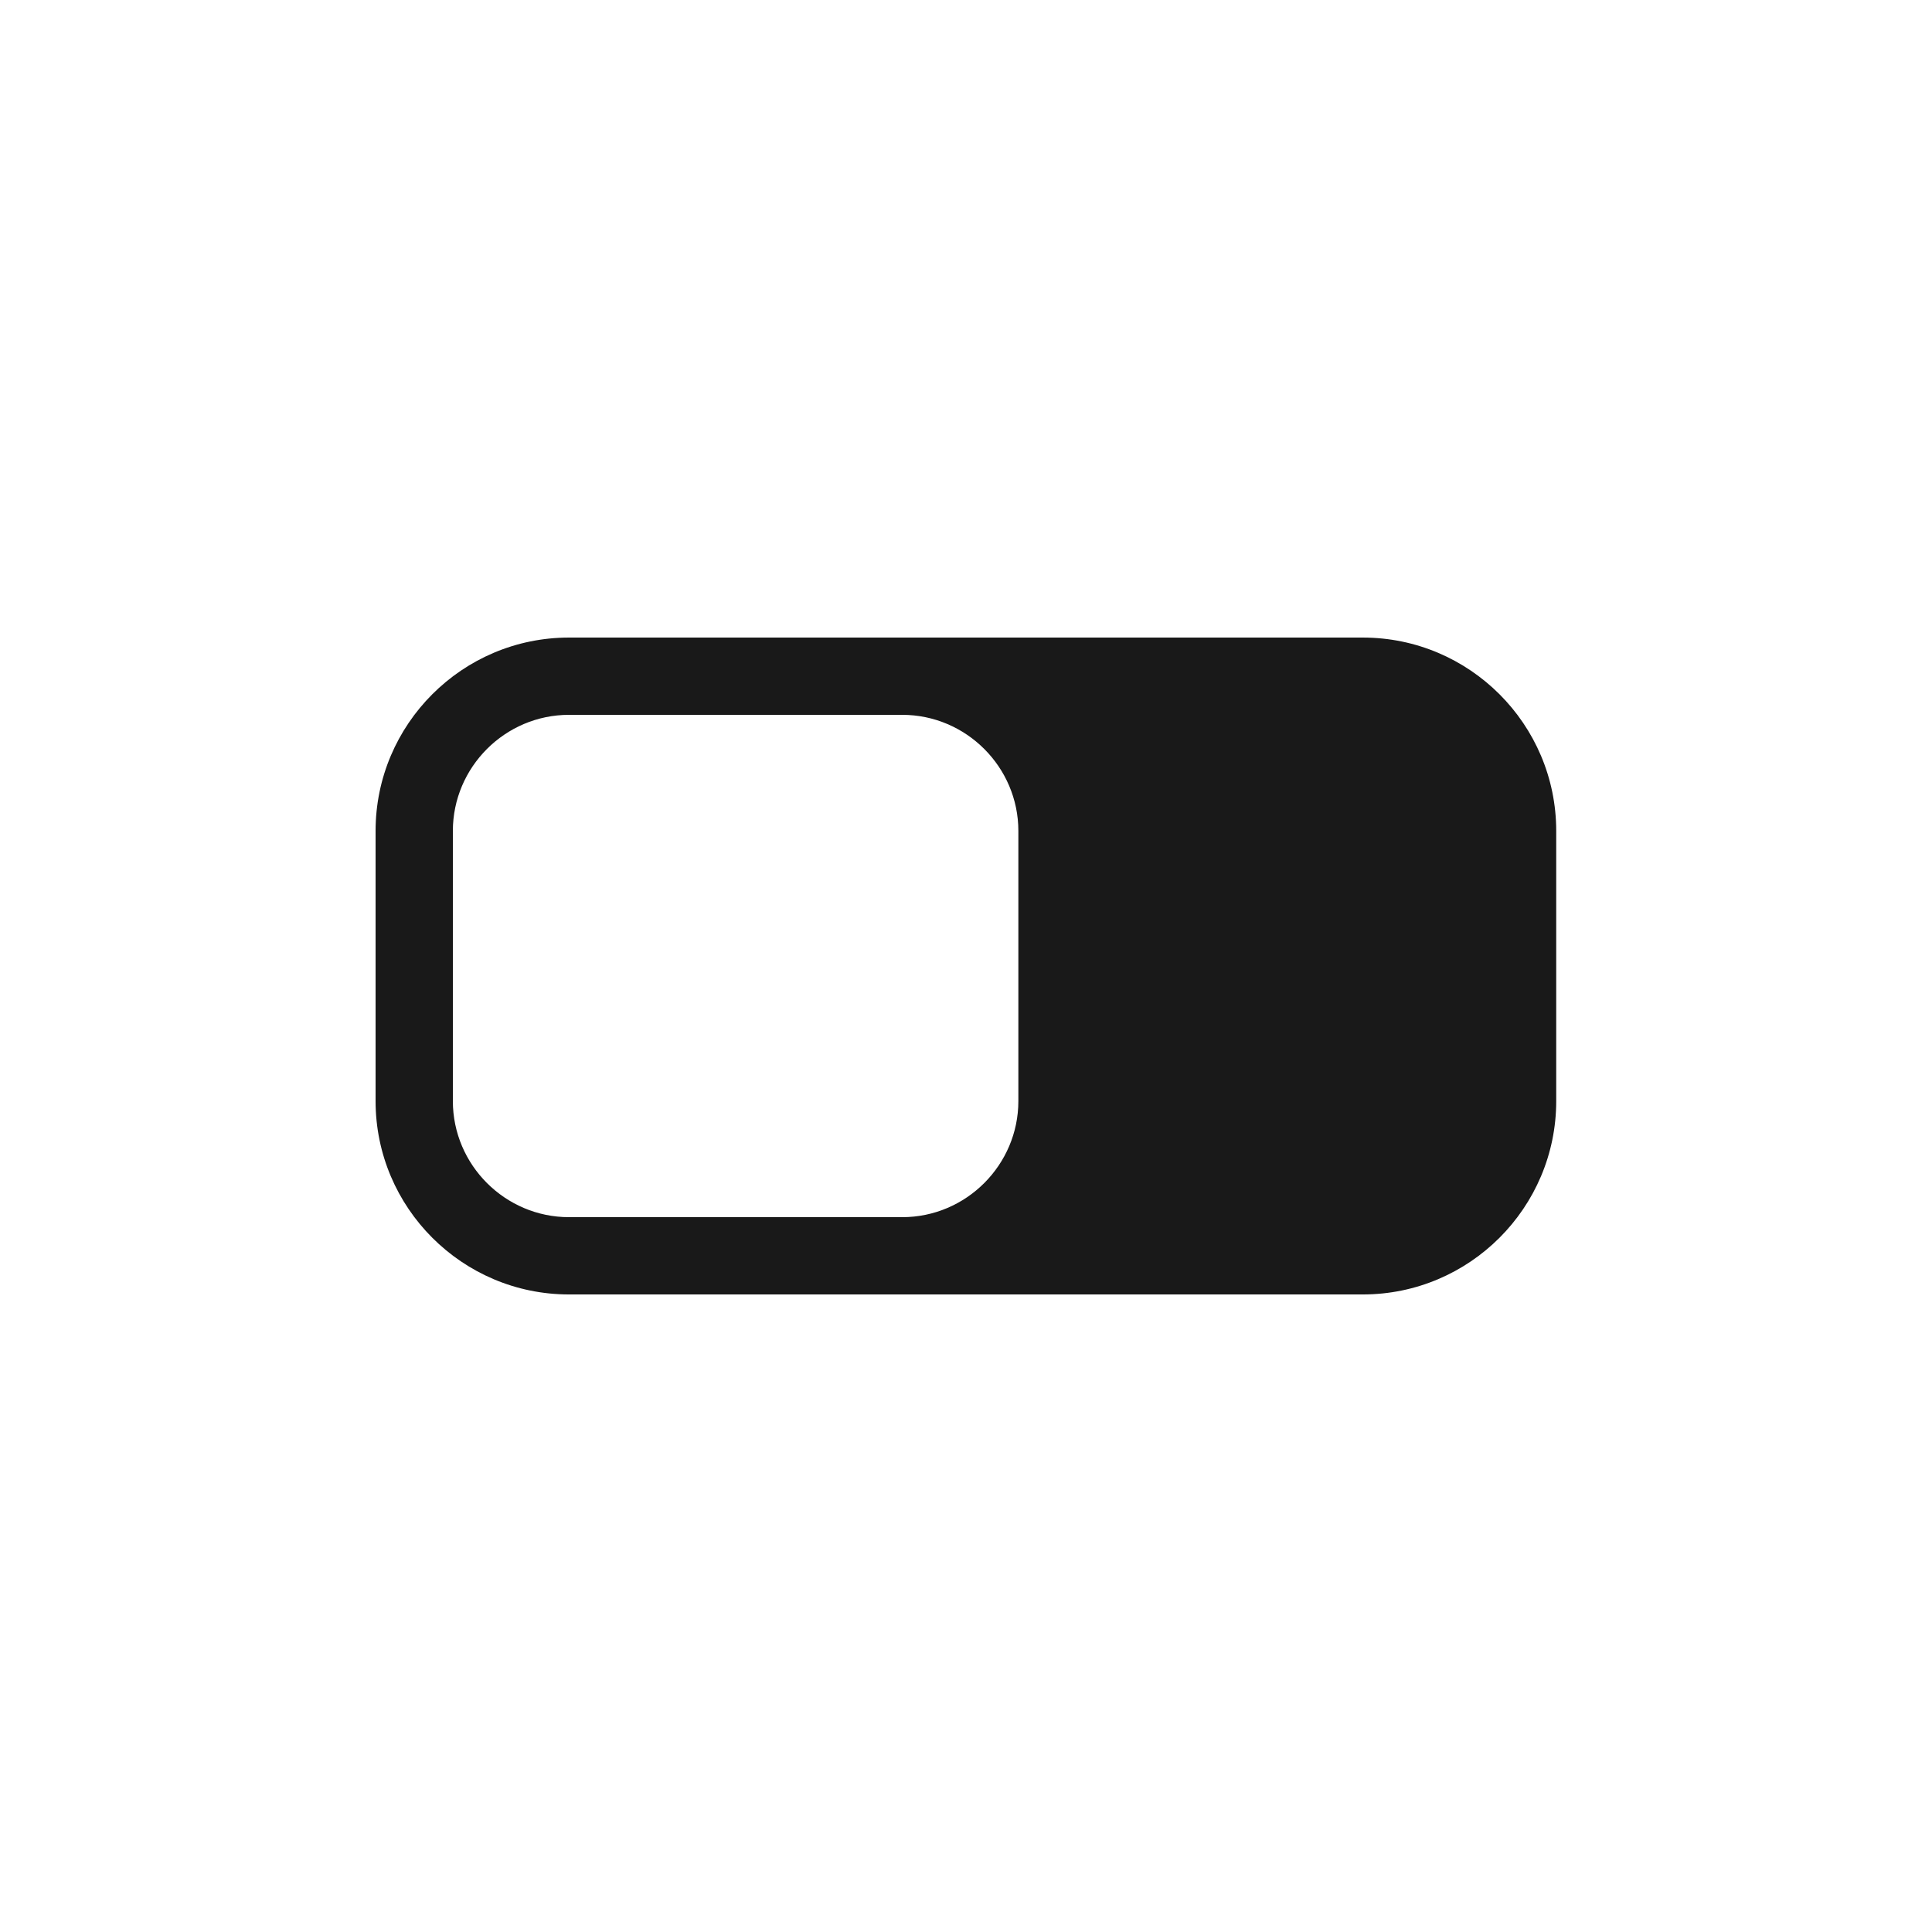
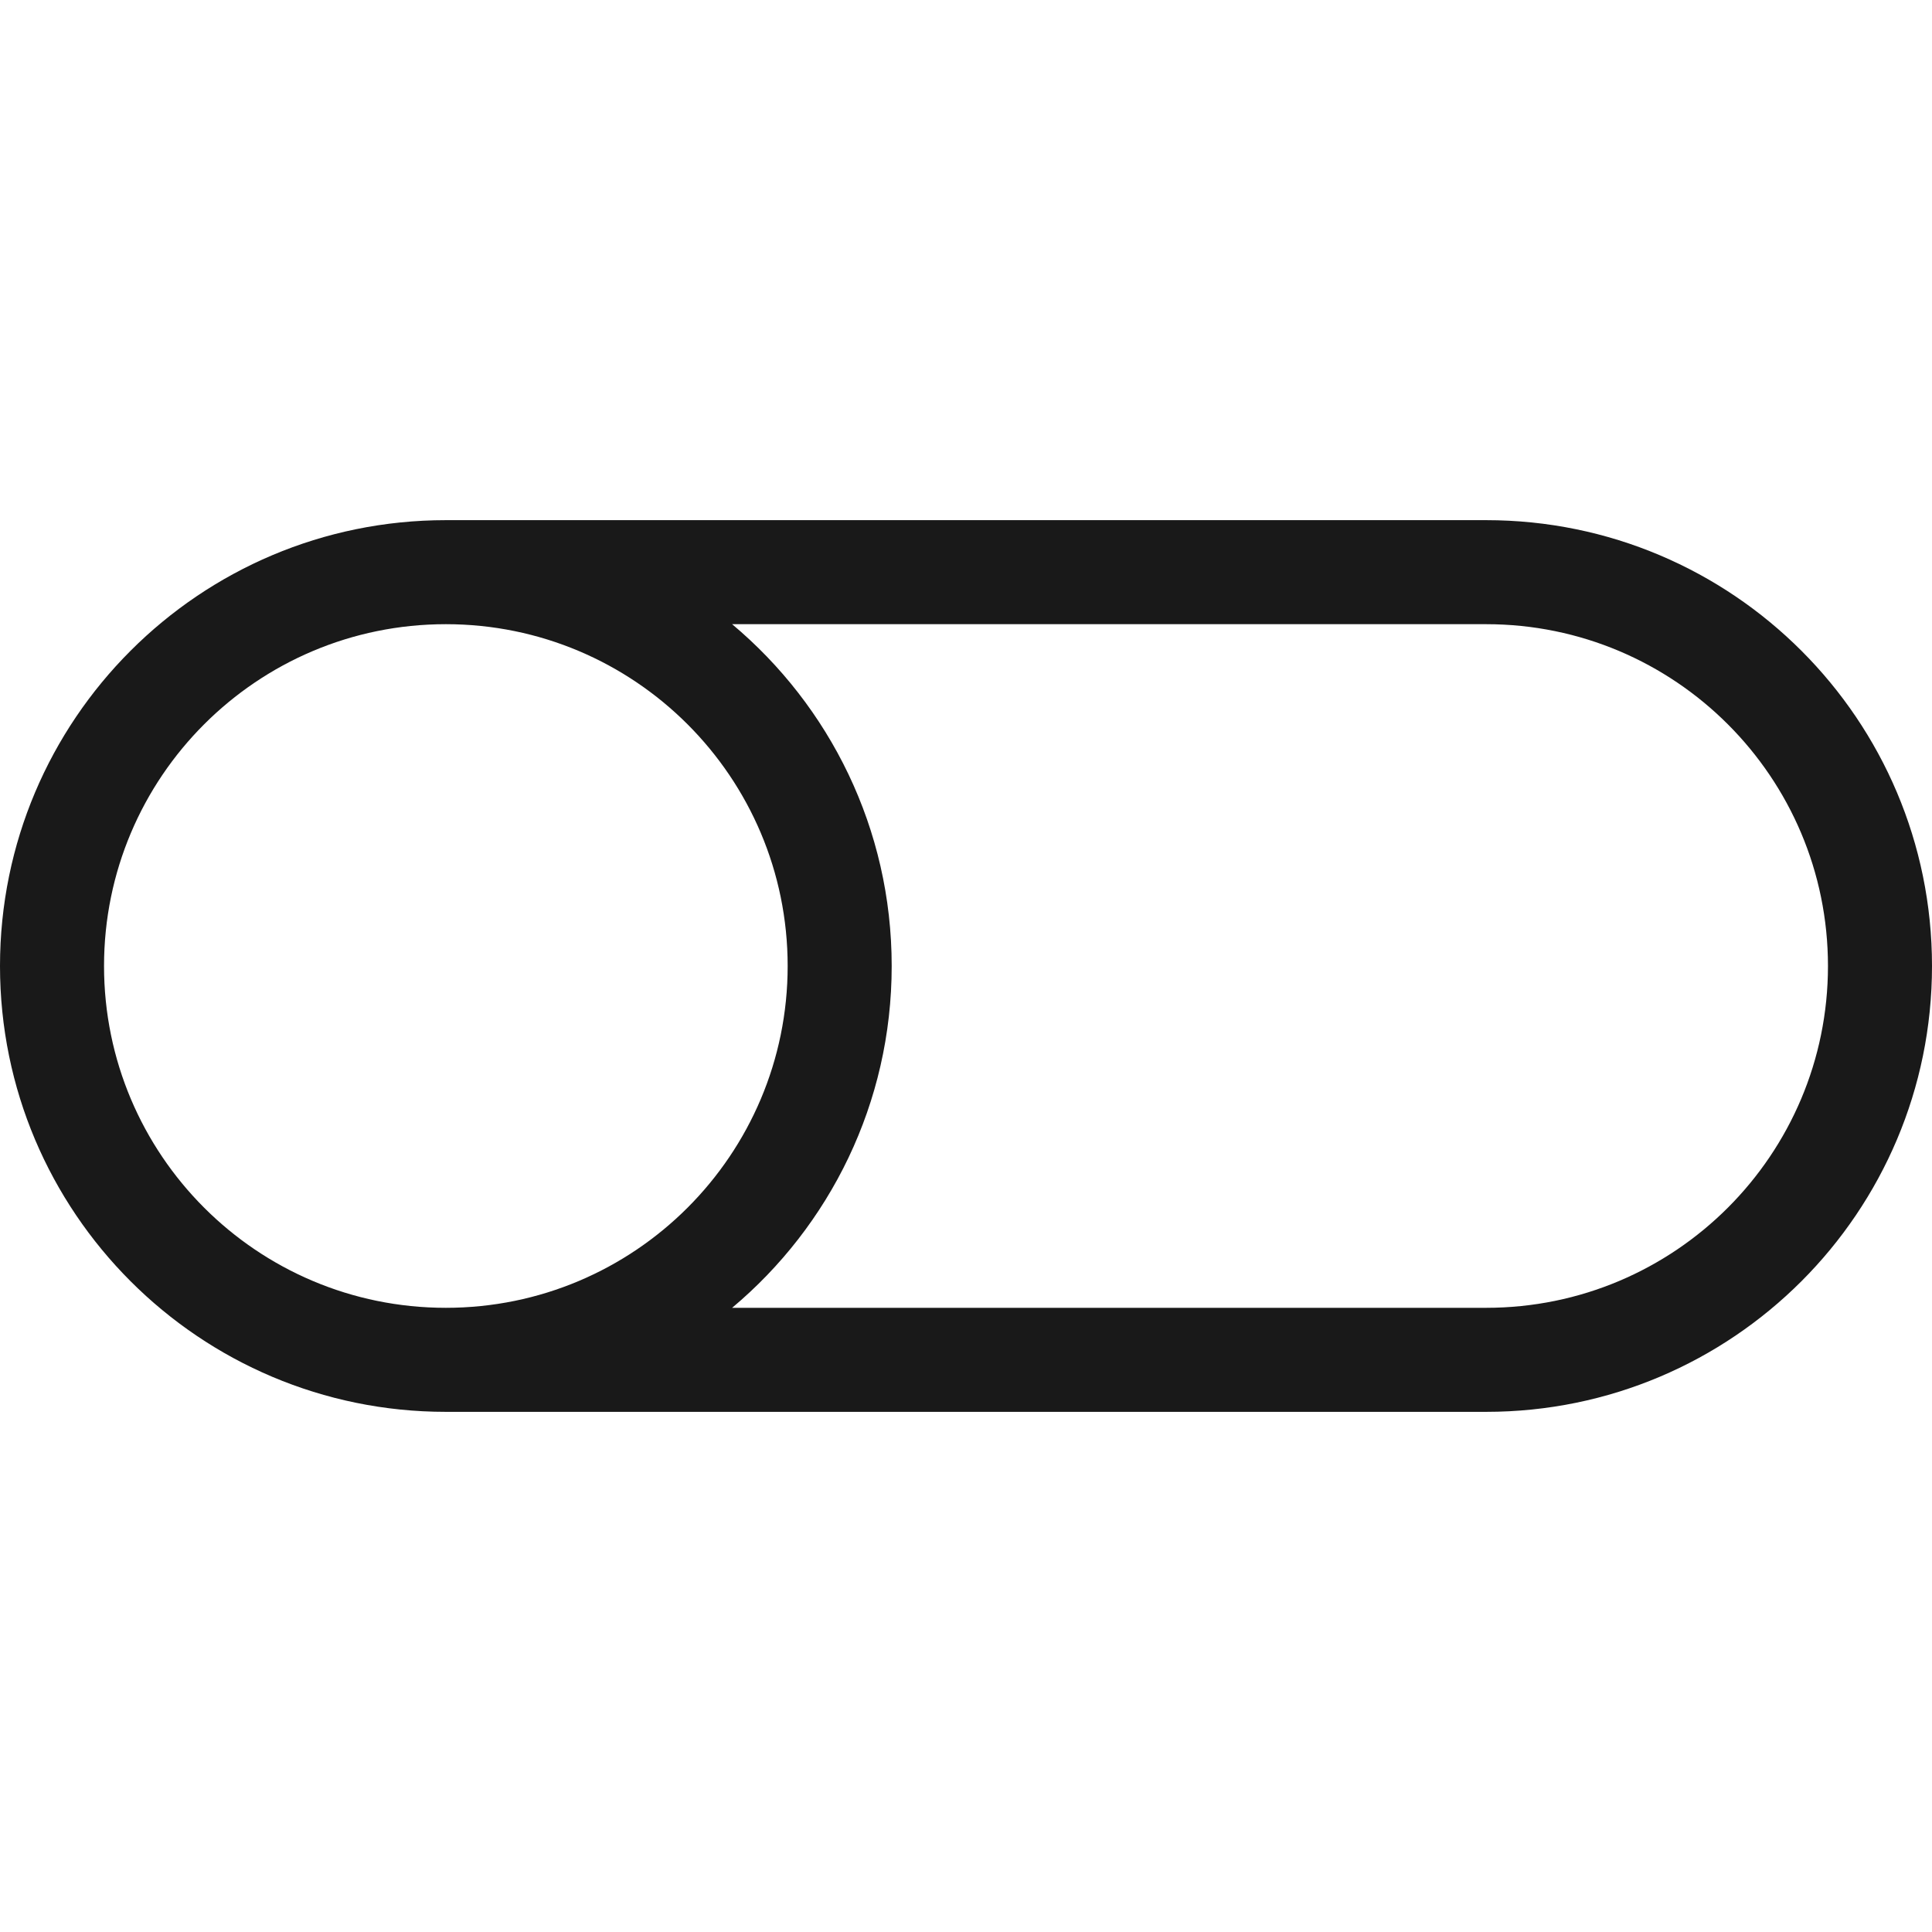
<svg xmlns="http://www.w3.org/2000/svg" width="260" height="260" viewBox="0 0 260 260" fill="none">
  <g opacity="0.9">
-     <path d="M76.57 85.801C62.219 85.801 50.544 97.475 50.544 111.827V148.175C50.544 162.527 62.219 174.201 76.57 174.201H183.404C197.756 174.201 209.429 162.527 209.429 148.175V111.827C209.429 97.475 197.756 85.801 183.404 85.801H76.569H76.57ZM137.047 148.174C137.047 156.754 130.027 163.801 121.42 163.801H76.57C67.99 163.801 60.944 156.781 60.944 148.174V111.826C60.944 103.246 67.964 96.2 76.57 96.2H121.42C130 96.2 137.047 103.22 137.047 111.826V148.174Z" fill="black" />
+     <path fill-rule="evenodd" clip-rule="evenodd" d="M0 130C0 96.863 26.863 70 60 70H200C233.137 70 260 96.863 260 130C260 163.137 233.137 190 200 190H60C26.863 190 0 163.137 0 130ZM98.525 176H200C225.405 176 246 155.405 246 130C246 104.595 225.405 84 200 84H98.525C111.653 95.006 120 111.528 120 130C120 148.472 111.653 164.994 98.525 176ZM14 130C14 104.595 34.595 84 60 84C85.405 84 106 104.595 106 130C106 155.405 85.405 176 60 176C34.595 176 14 155.405 14 130Z" fill="black" />
  </g>
</svg>
